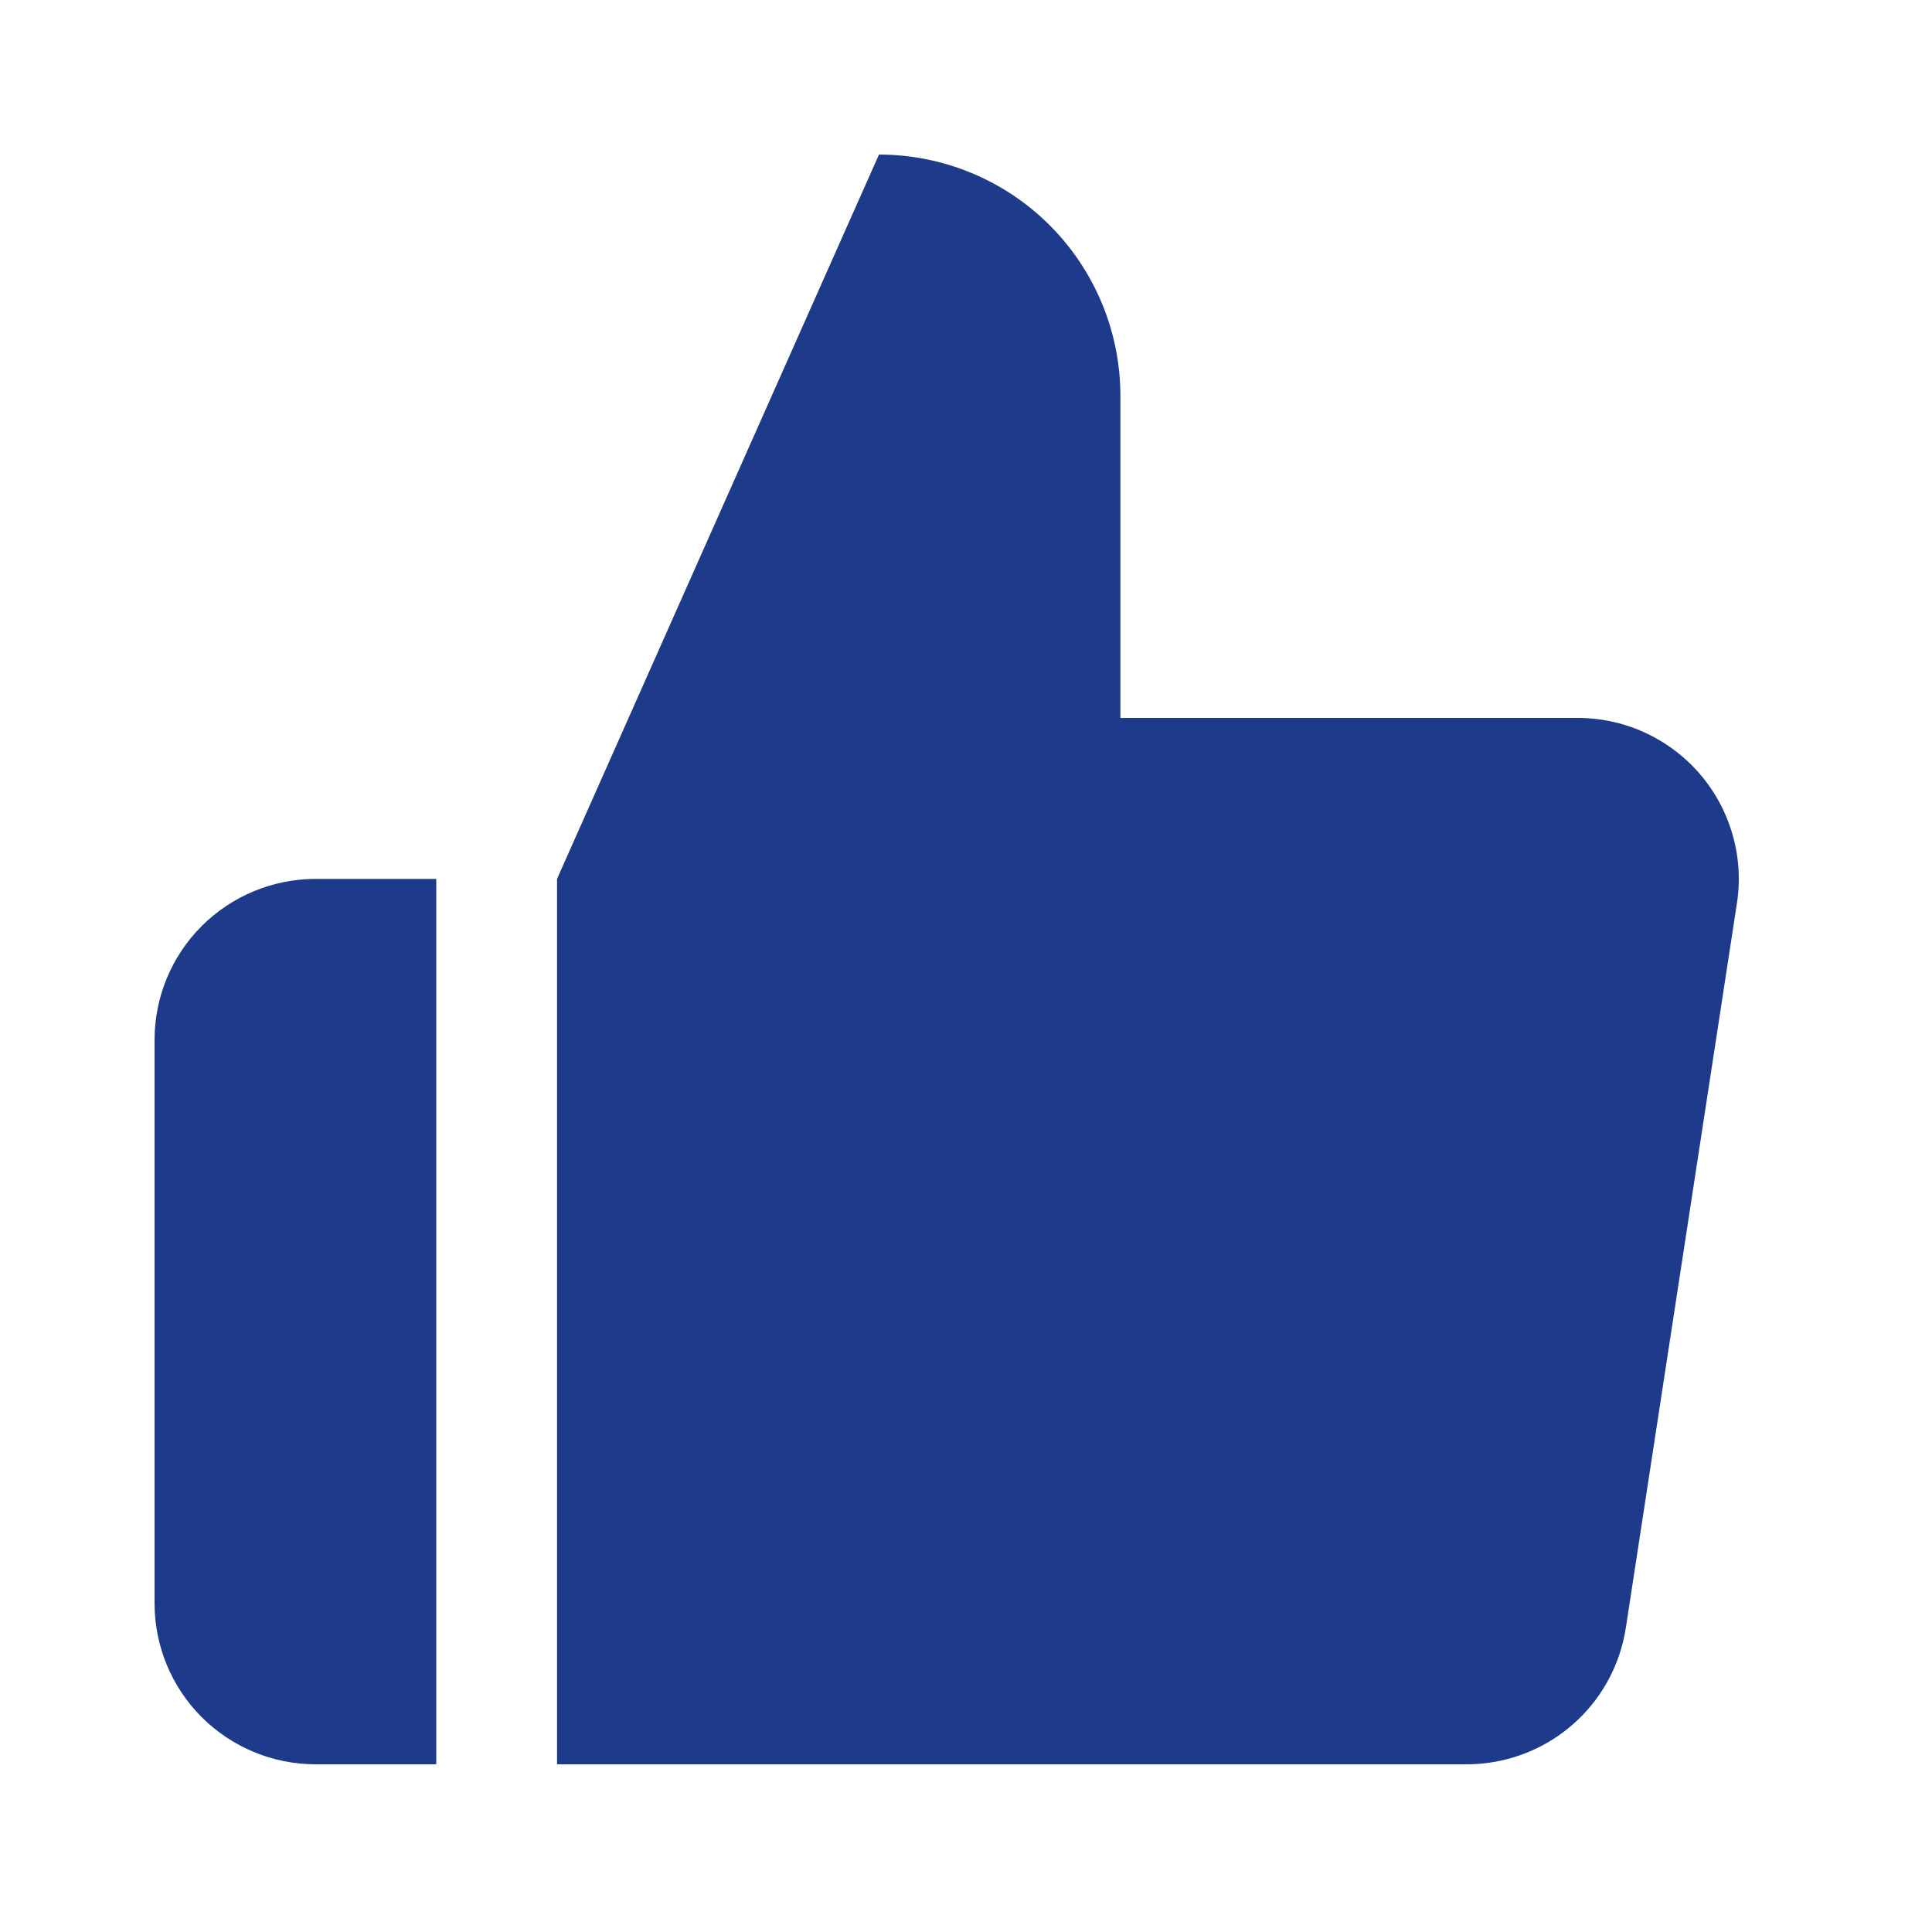
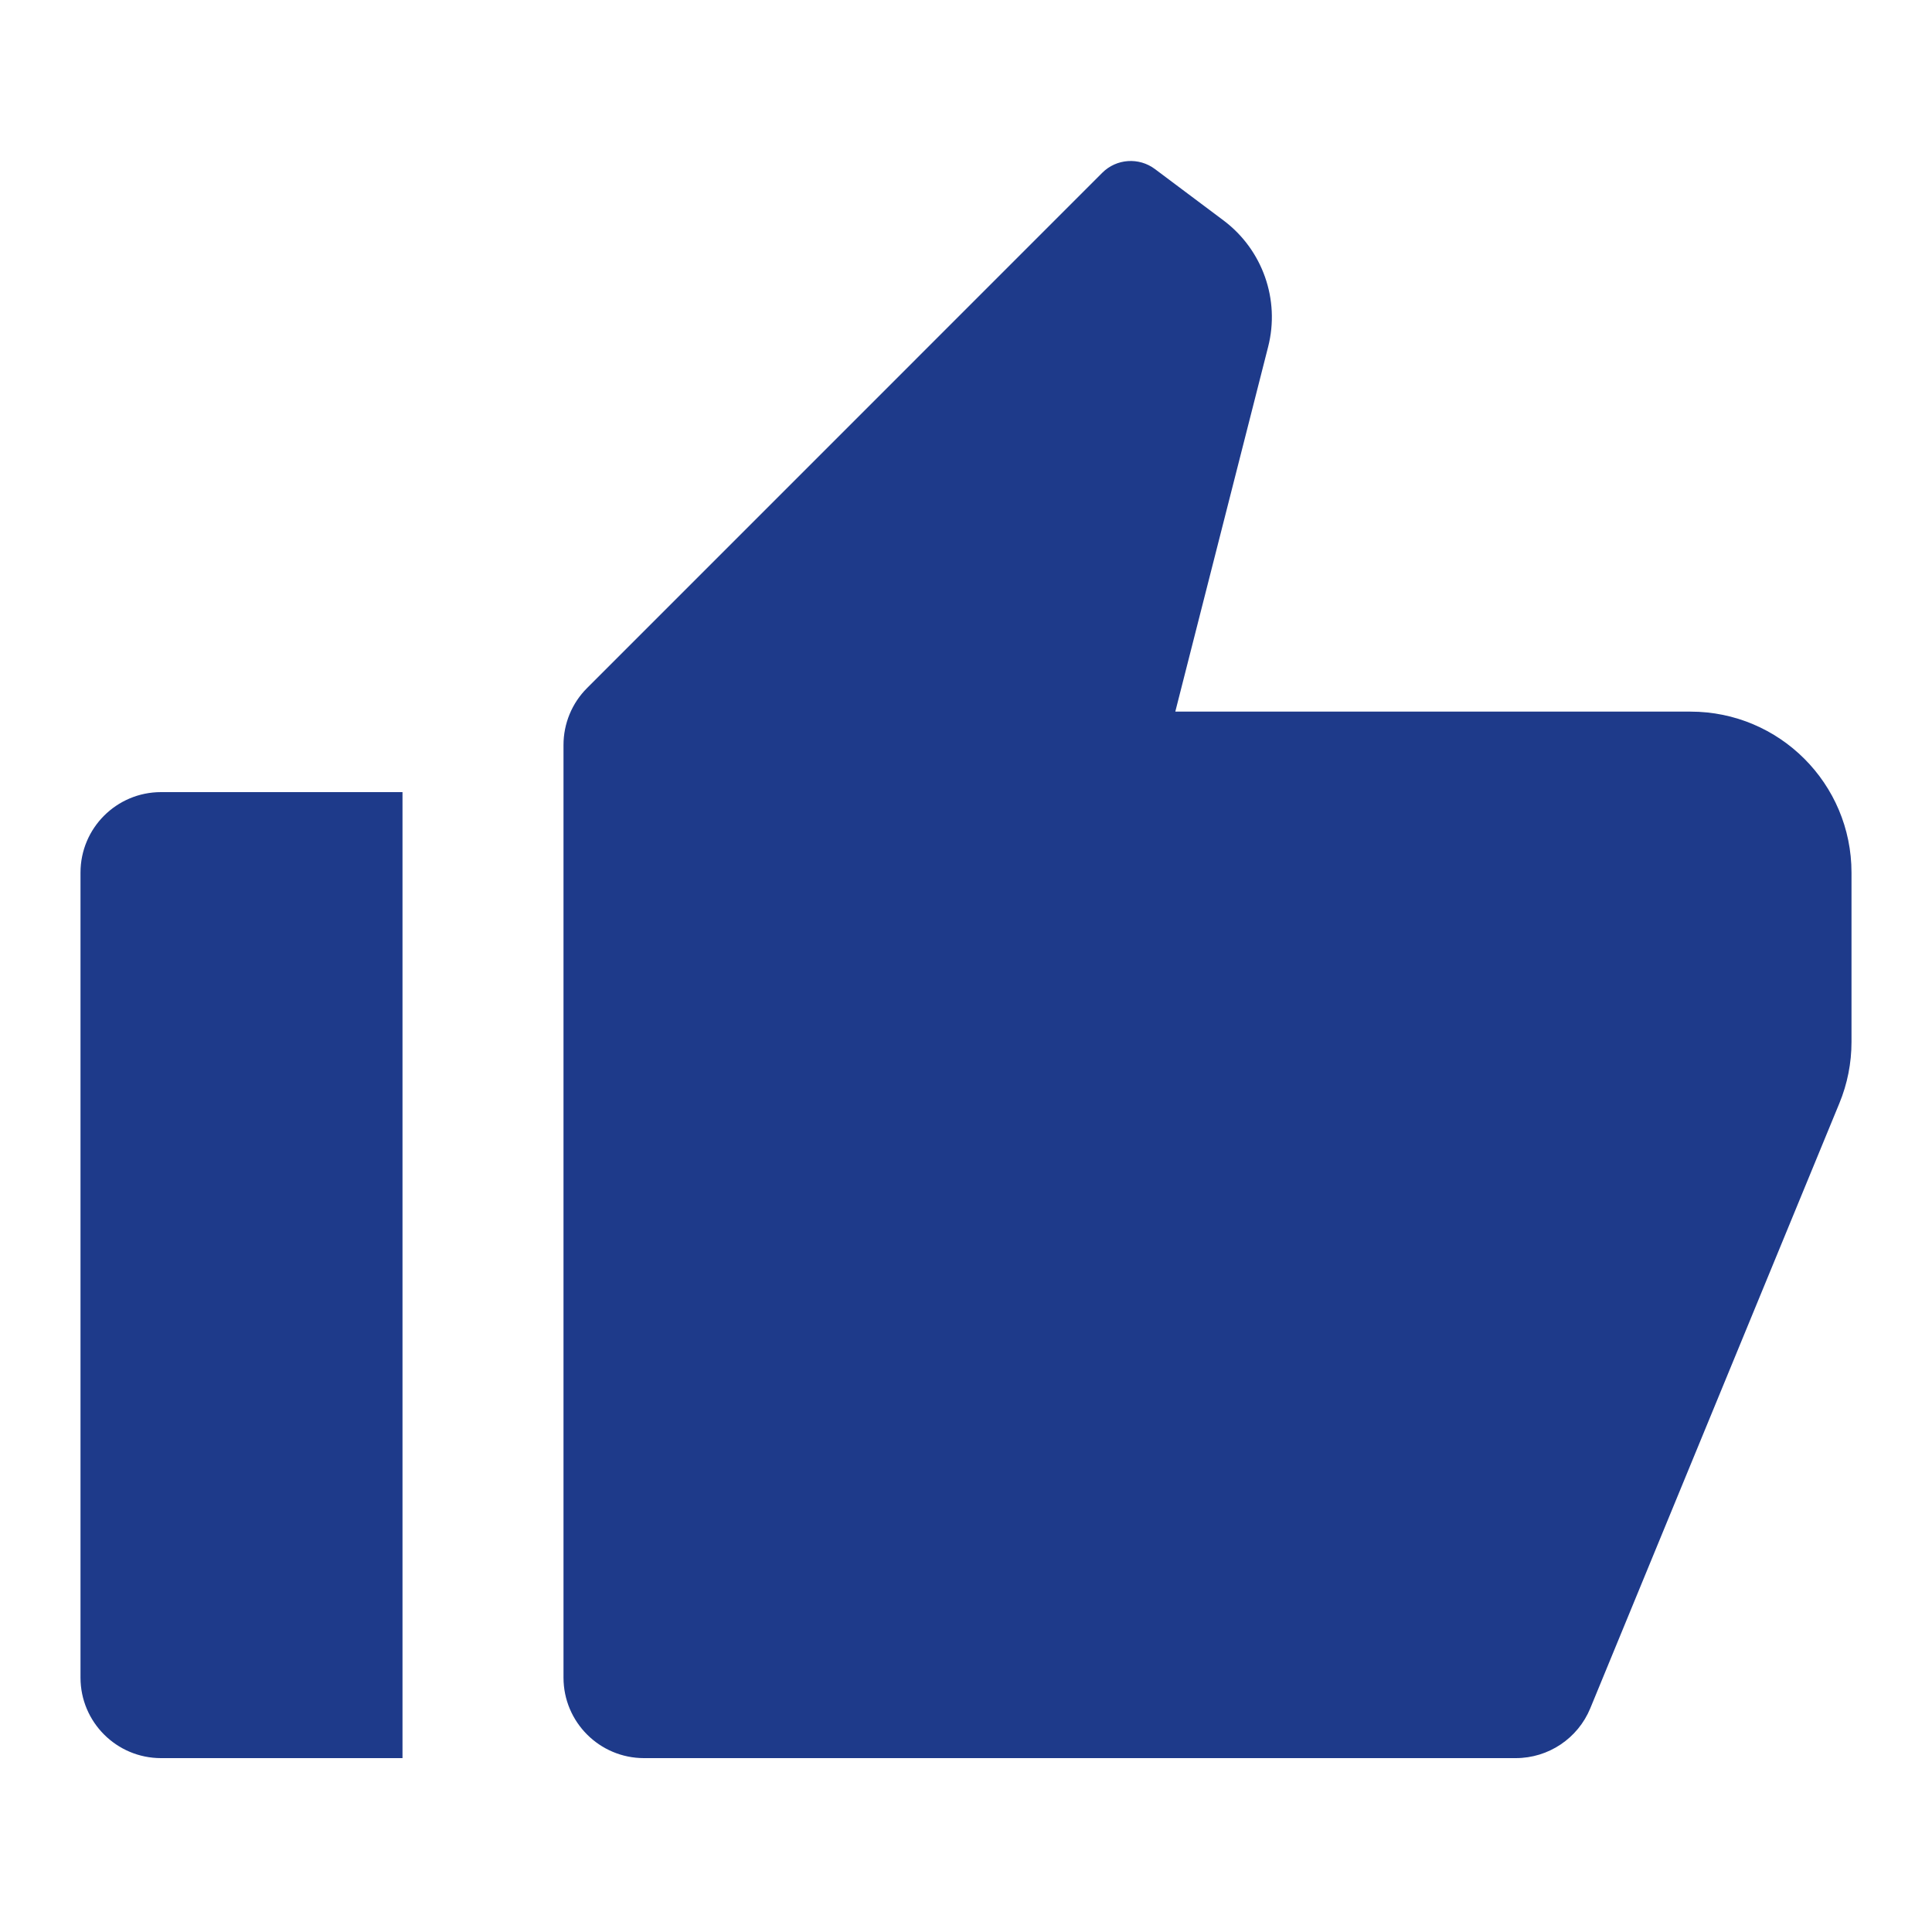
- <svg xmlns="http://www.w3.org/2000/svg" width="25" height="25" viewBox="0 0 25 25" fill="none">
-   <path d="M14.498 9.29V5.124C14.498 4.296 14.169 3.501 13.583 2.915C12.997 2.329 12.202 2 11.374 2C11.238 2.305 11.103 2.61 10.967 2.915L7.208 11.373V22.83H18.956C19.458 22.835 19.946 22.66 20.329 22.334C20.712 22.009 20.964 21.556 21.039 21.059L22.476 11.686C22.522 11.387 22.502 11.082 22.417 10.793C22.333 10.503 22.187 10.234 21.989 10.007C21.791 9.779 21.545 9.597 21.27 9.473C20.994 9.349 20.695 9.287 20.393 9.29H14.498Z" fill="#1E3A8A" />
-   <path d="M2.61 22.22C3.001 22.61 3.531 22.83 4.083 22.83H5.645V11.373H4.083C3.531 11.373 3.001 11.593 2.61 11.983C2.219 12.374 2 12.904 2 13.456V20.747C2 21.299 2.219 21.829 2.61 22.22Z" fill="#1E3A8A" />
+ <svg xmlns="http://www.w3.org/2000/svg" width="24" height="24" viewBox="0 0 24 24" fill="none">
+   <path d="M2 9.84H5V21.84H2C1.448 21.84 1 21.392 1 20.84V10.84C1 10.287 1.448 9.84 2 9.84ZM7.293 8.547L13.693 2.146C13.869 1.97 14.148 1.951 14.347 2.1L15.2 2.739C15.684 3.103 15.903 3.722 15.753 4.309L14.6 8.84H21C22.105 8.84 23 9.735 23 10.84V12.944C23 13.205 22.949 13.464 22.849 13.706L19.755 21.221C19.601 21.595 19.235 21.84 18.83 21.84H8C7.448 21.84 7 21.392 7 20.84V9.254C7 8.989 7.105 8.734 7.293 8.547Z" fill="#1E3A8A" />
</svg>
